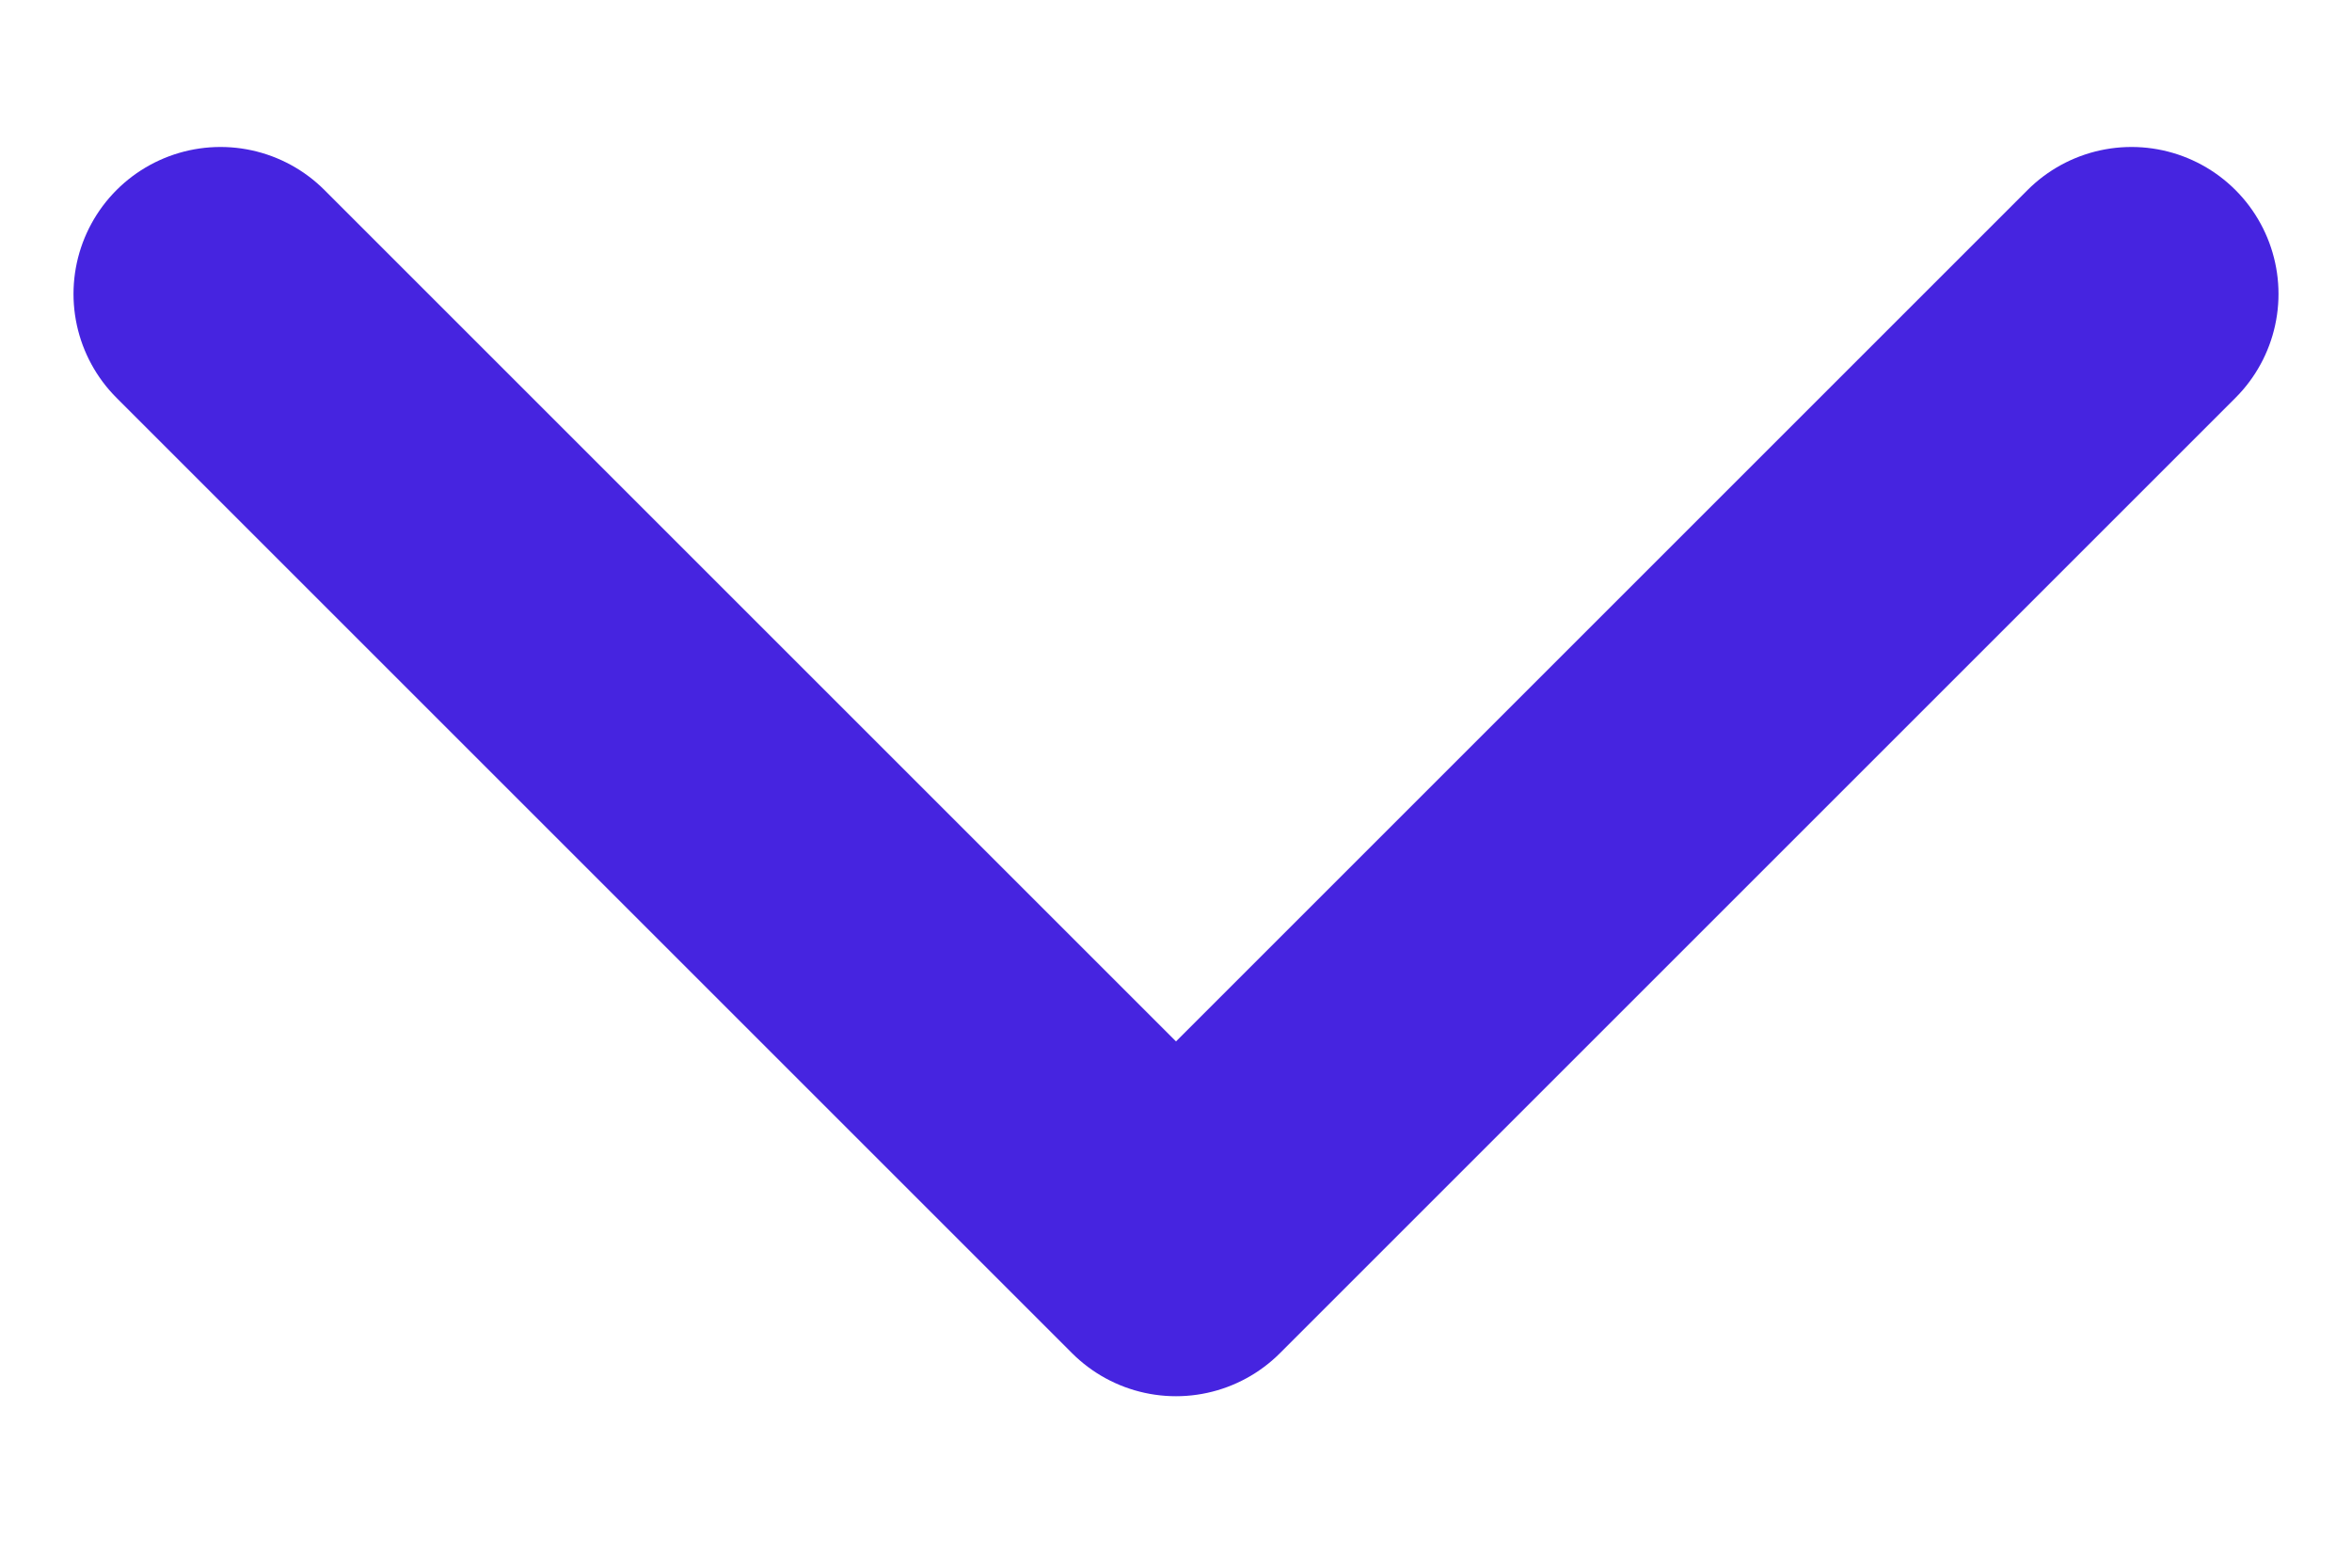
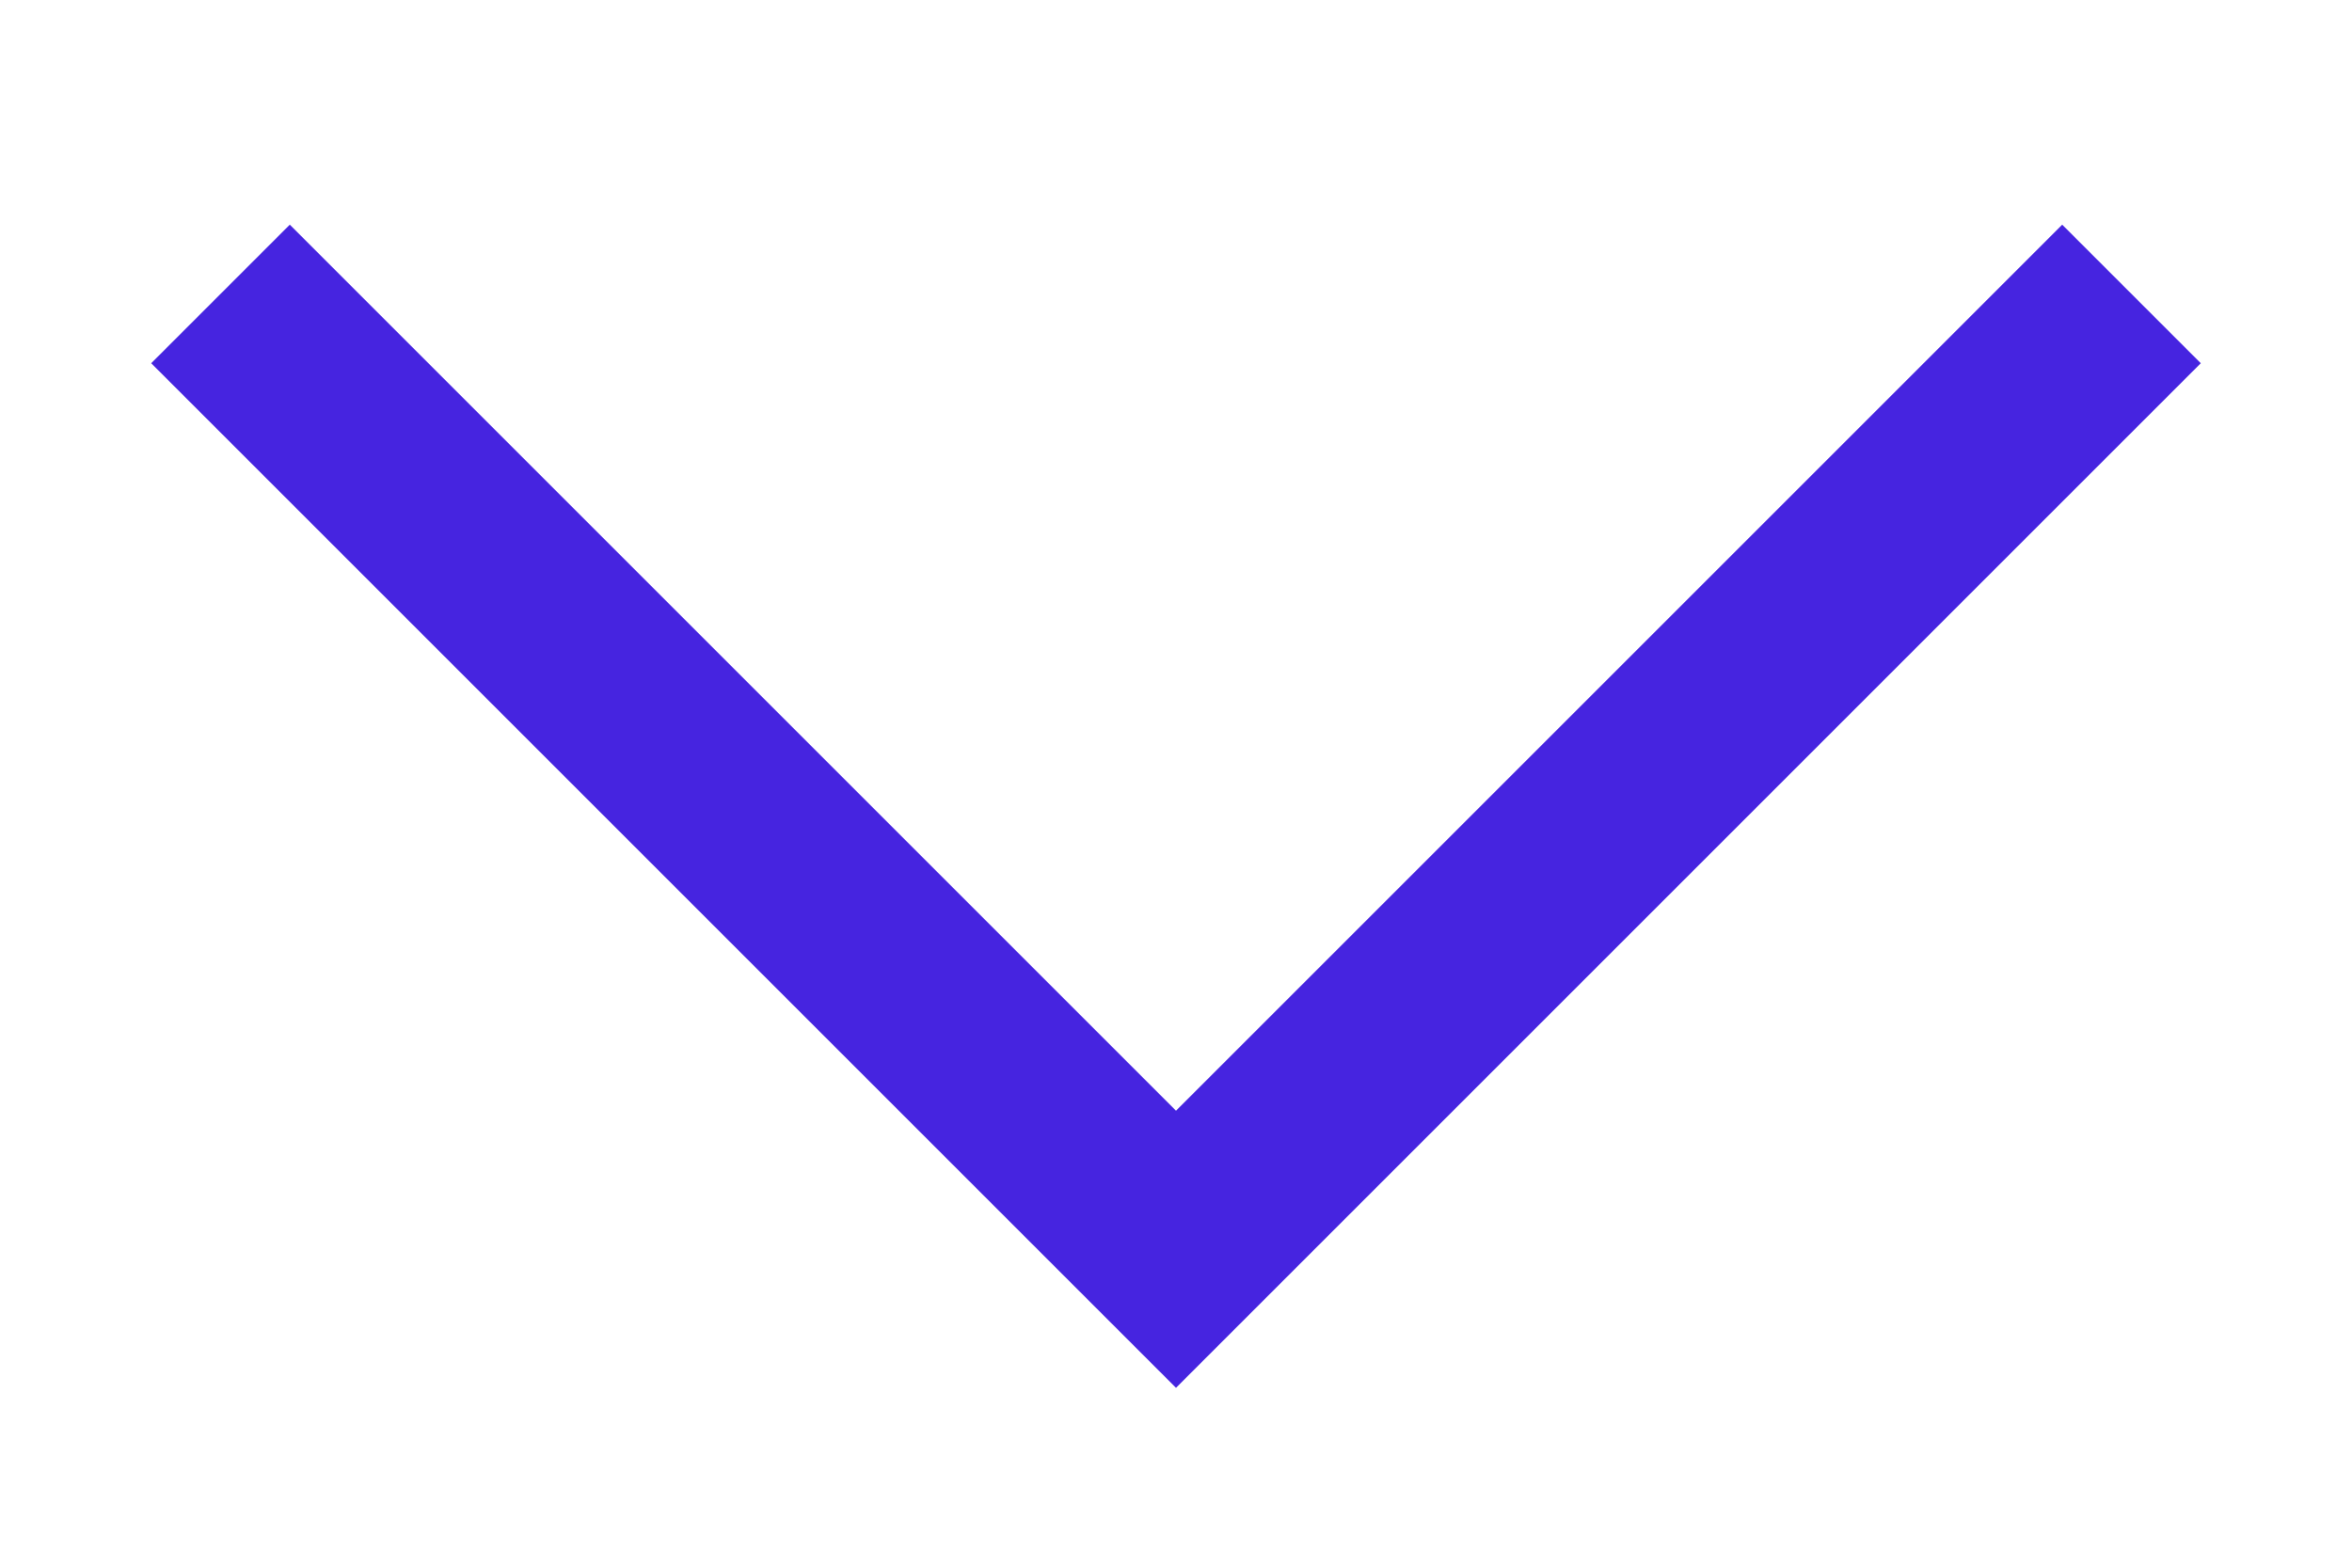
<svg xmlns="http://www.w3.org/2000/svg" width="12" height="8" viewBox="0 0 12 8" fill="none">
-   <path d="M10.875 1.5L6 6.375L1.125 1.5" stroke="#4624E0" stroke-width="1.5" stroke-linecap="round" stroke-linejoin="round" />
+   <path d="M10.875 1.5L6 6.375L1.125 1.5" stroke="#4624E0" strokeWidth="1.5" strokeLinecap="round" strokeLinejoin="round" />
</svg>
